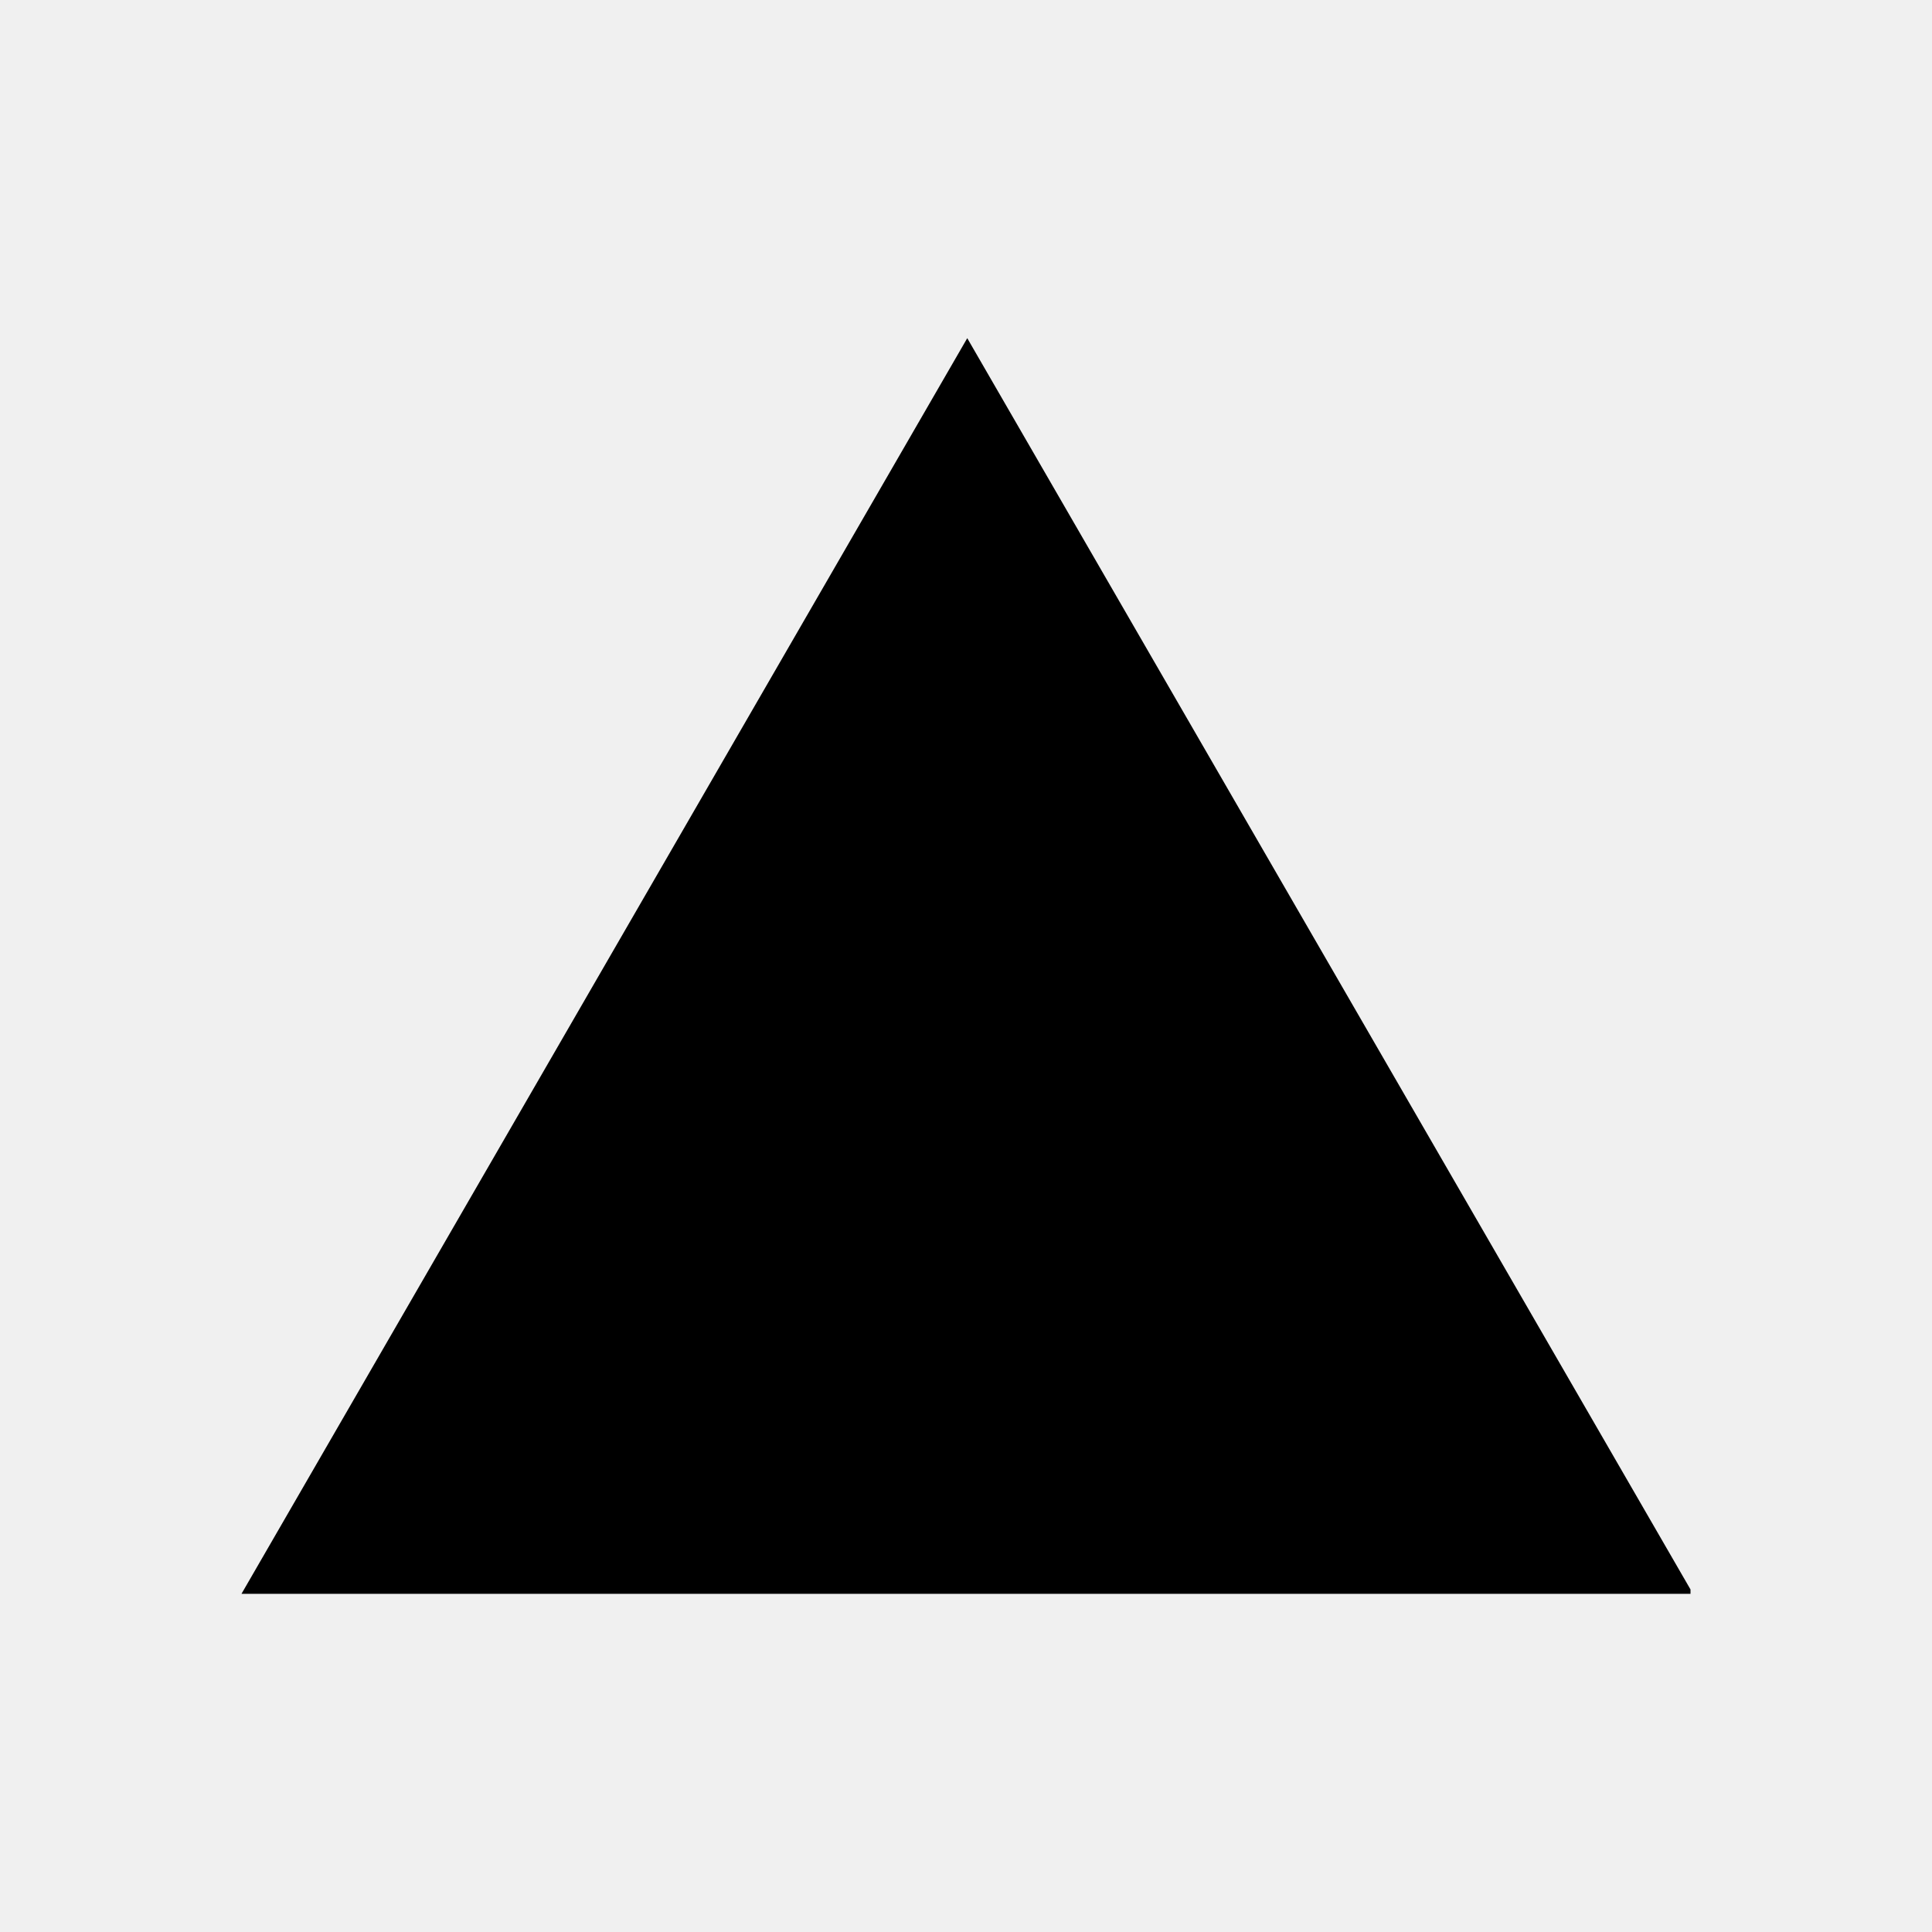
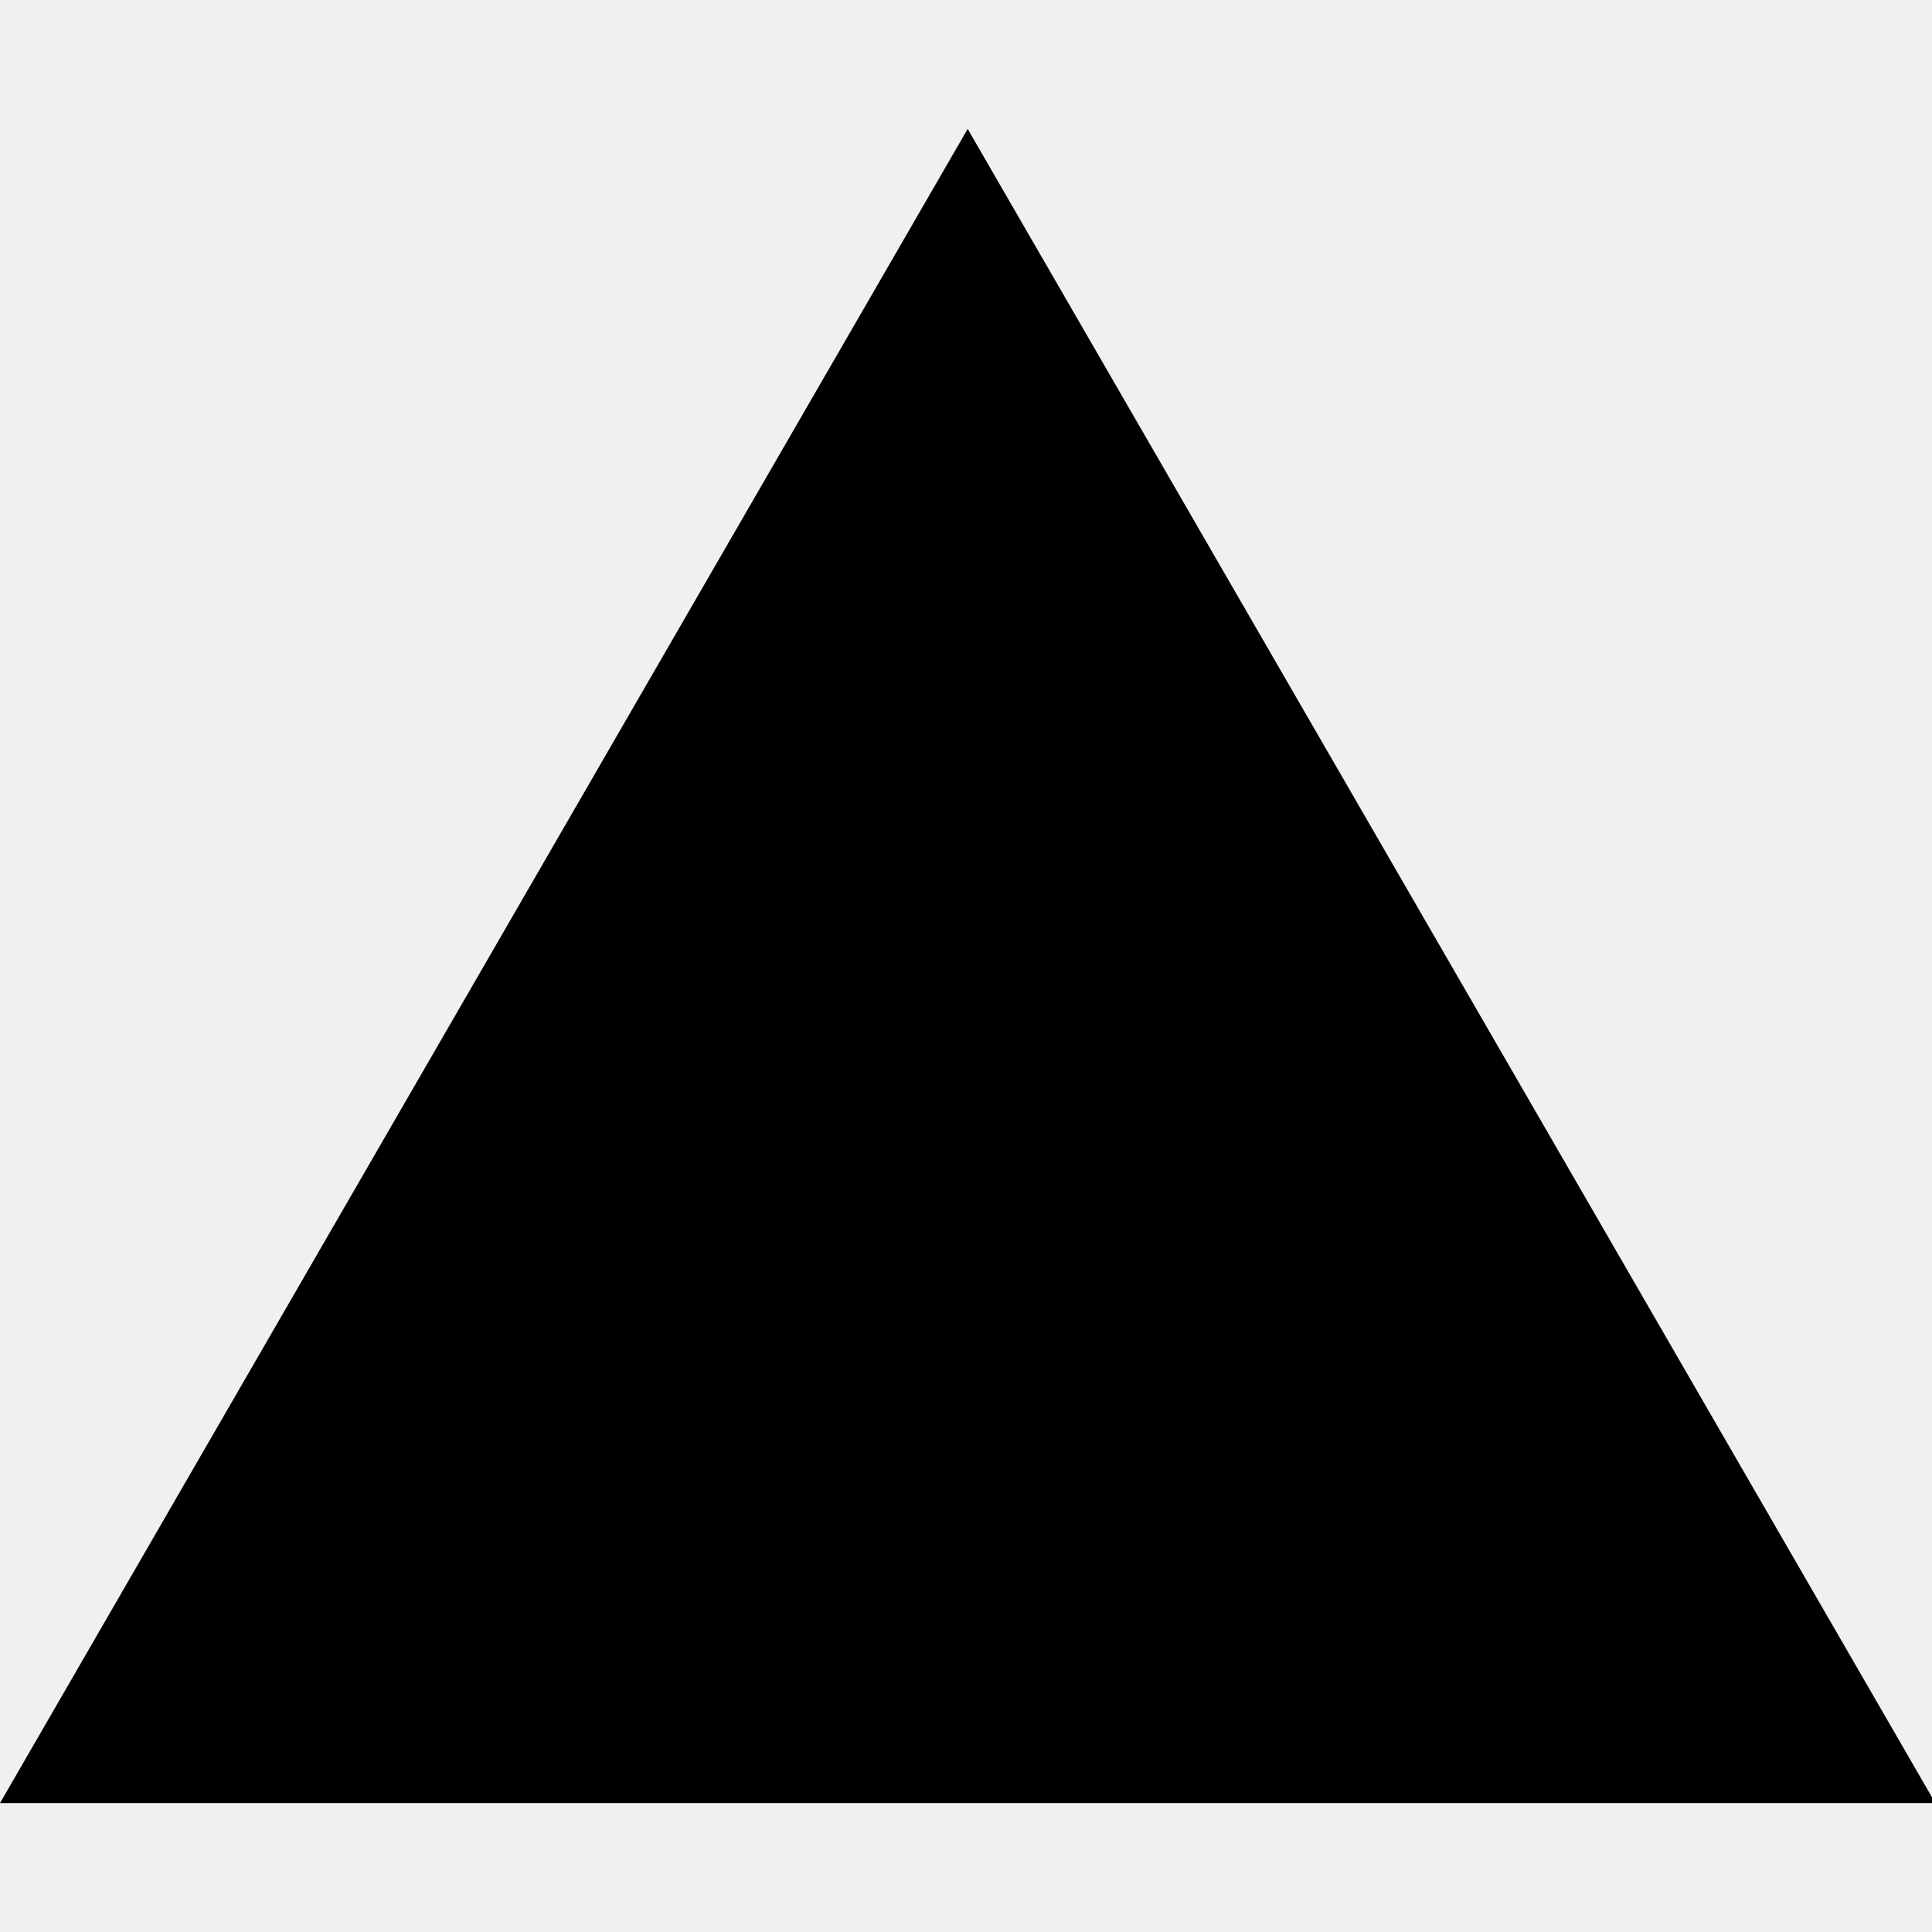
<svg xmlns="http://www.w3.org/2000/svg" width="128" height="128" viewBox="0 0 128 128" fill="none">
-   <g clip-path="url(#clip0_69_6532)">
-     <path d="M64.083 22.405L112.166 105.594H16L64.083 22.405Z" fill="black" />
+   <g clip-path="url(#clip0_240_7153)">
+     <path d="M64.111 8.541L128.222 119.459H0L64.111 8.541Z" fill="black" />
  </g>
  <defs>
-     <clipPath id="clip0_69_6532">
-       <rect width="96" height="83.189" fill="white" transform="translate(16 22.4055)" />
+     <clipPath id="clip0_240_7153">
+       <rect width="128" height="110.919" fill="white" transform="translate(0 8.54053)" />
    </clipPath>
  </defs>
</svg>
